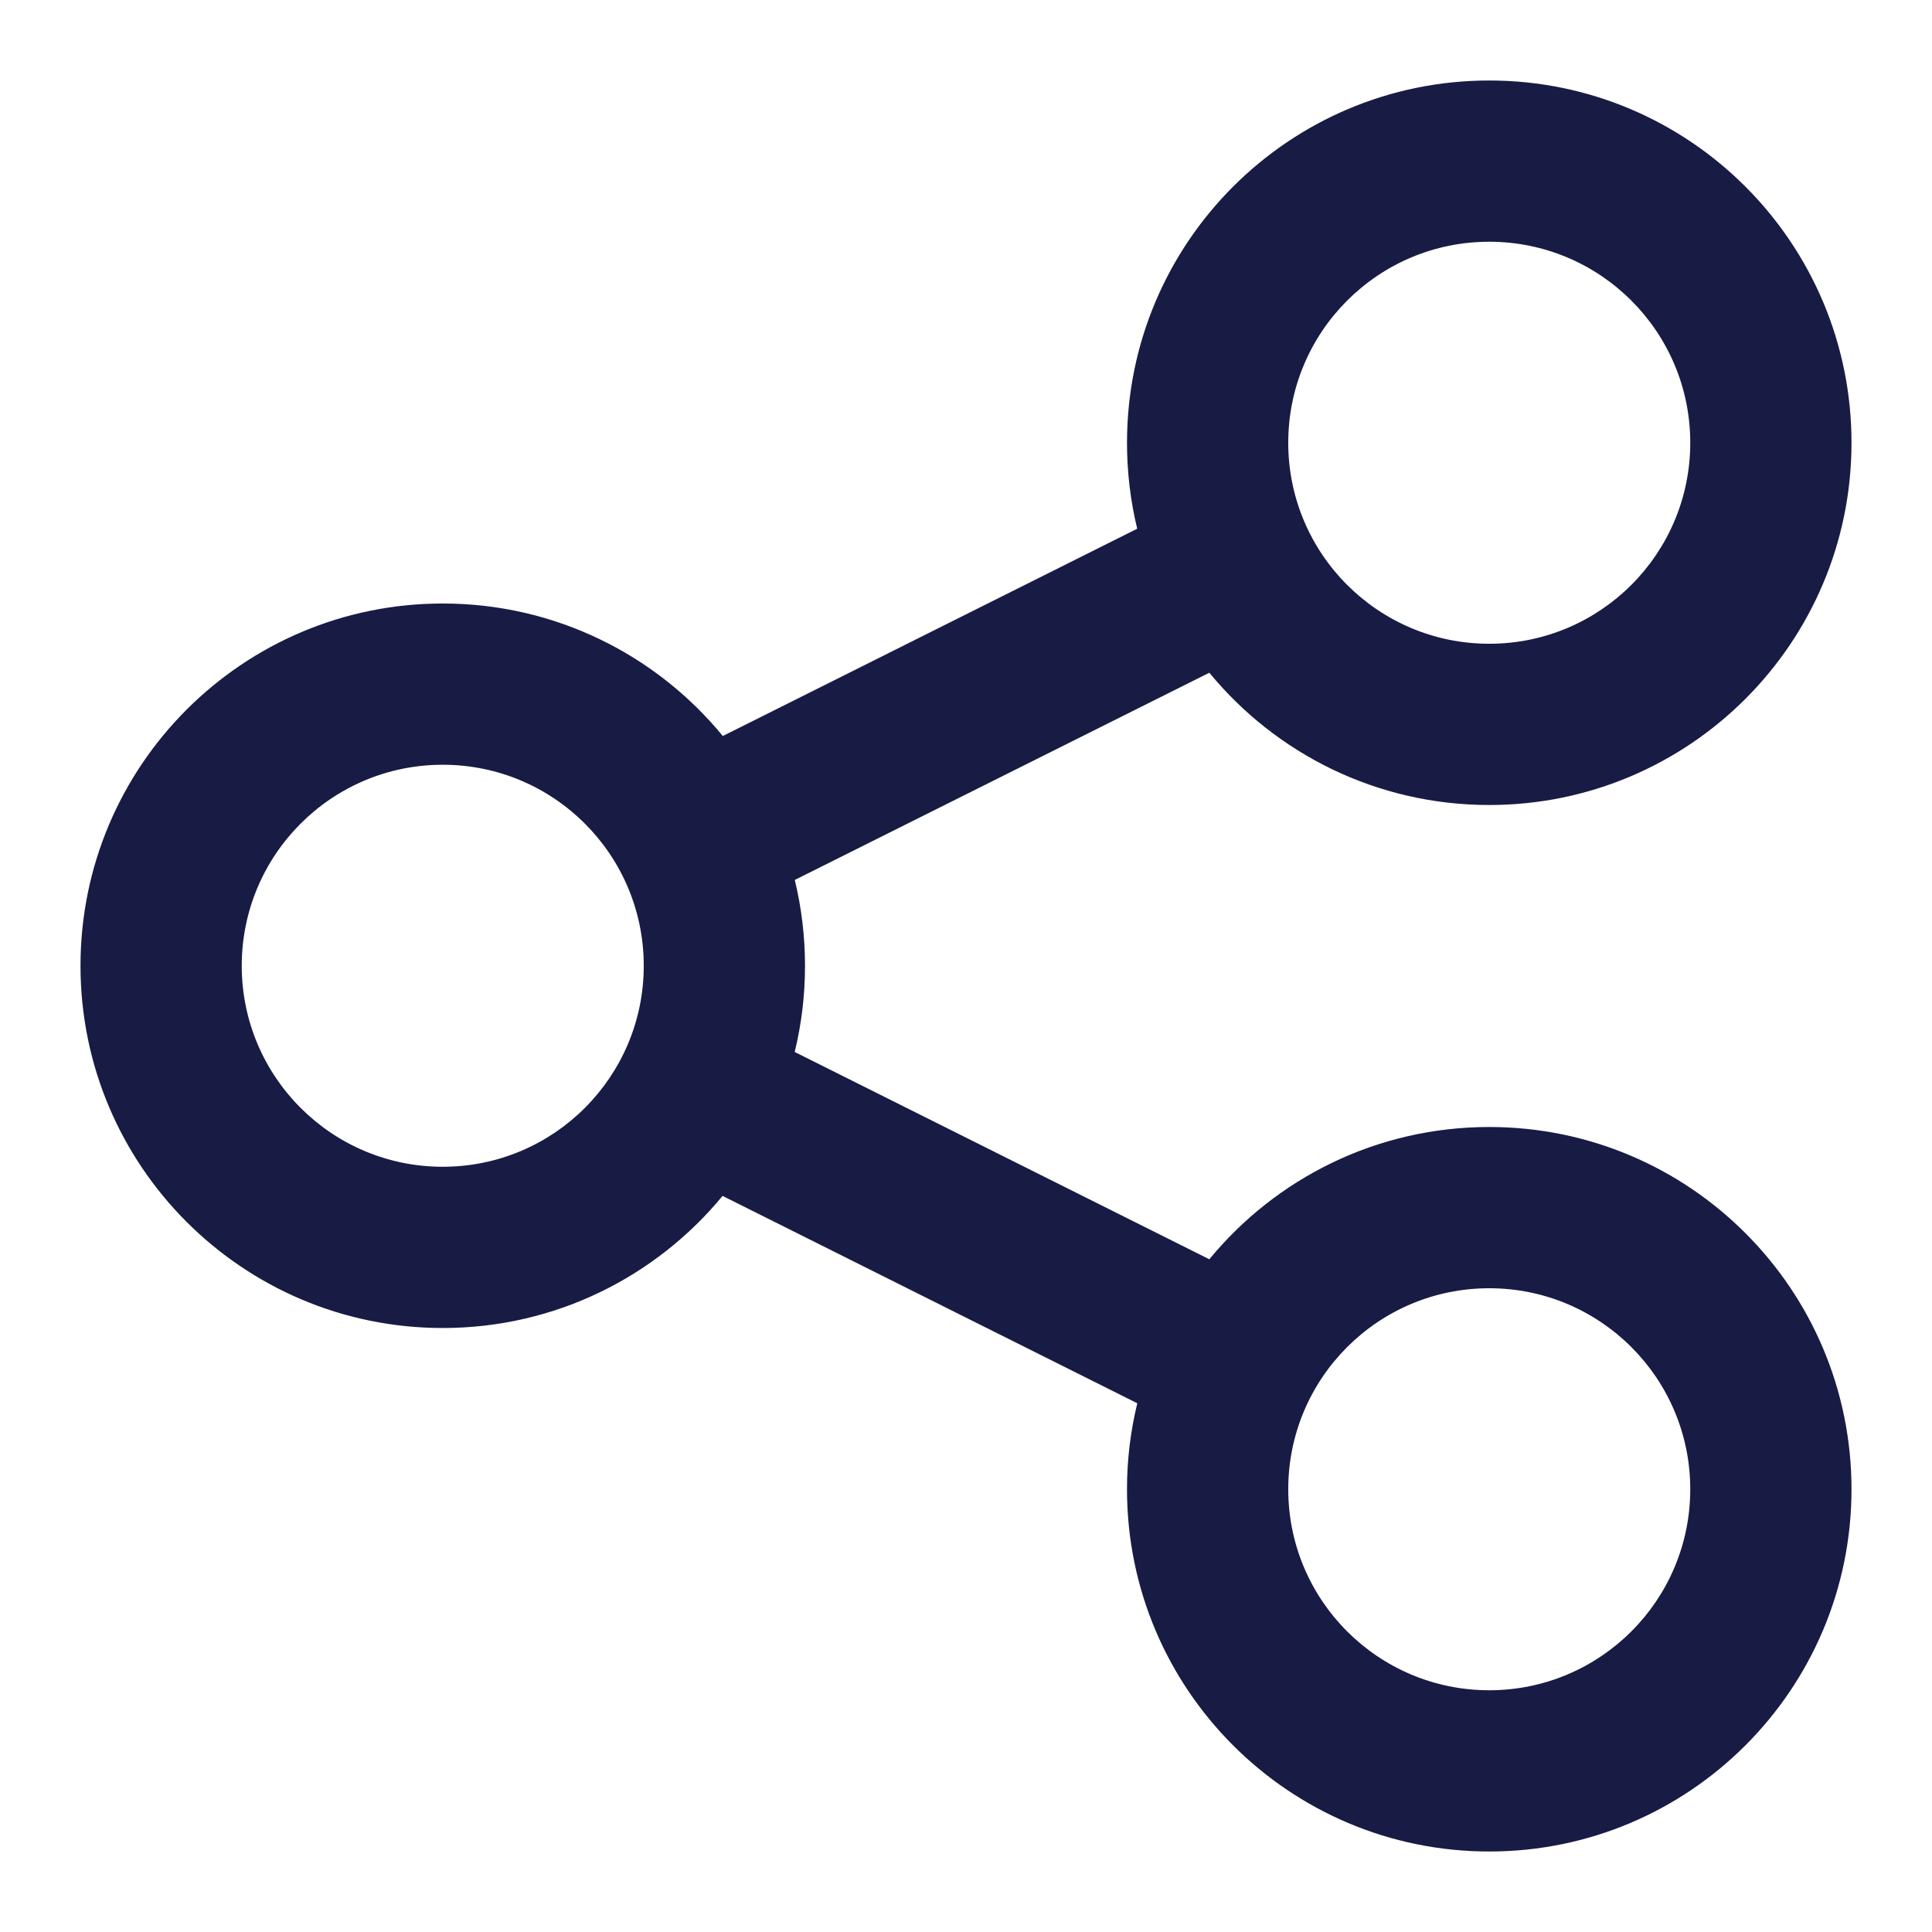
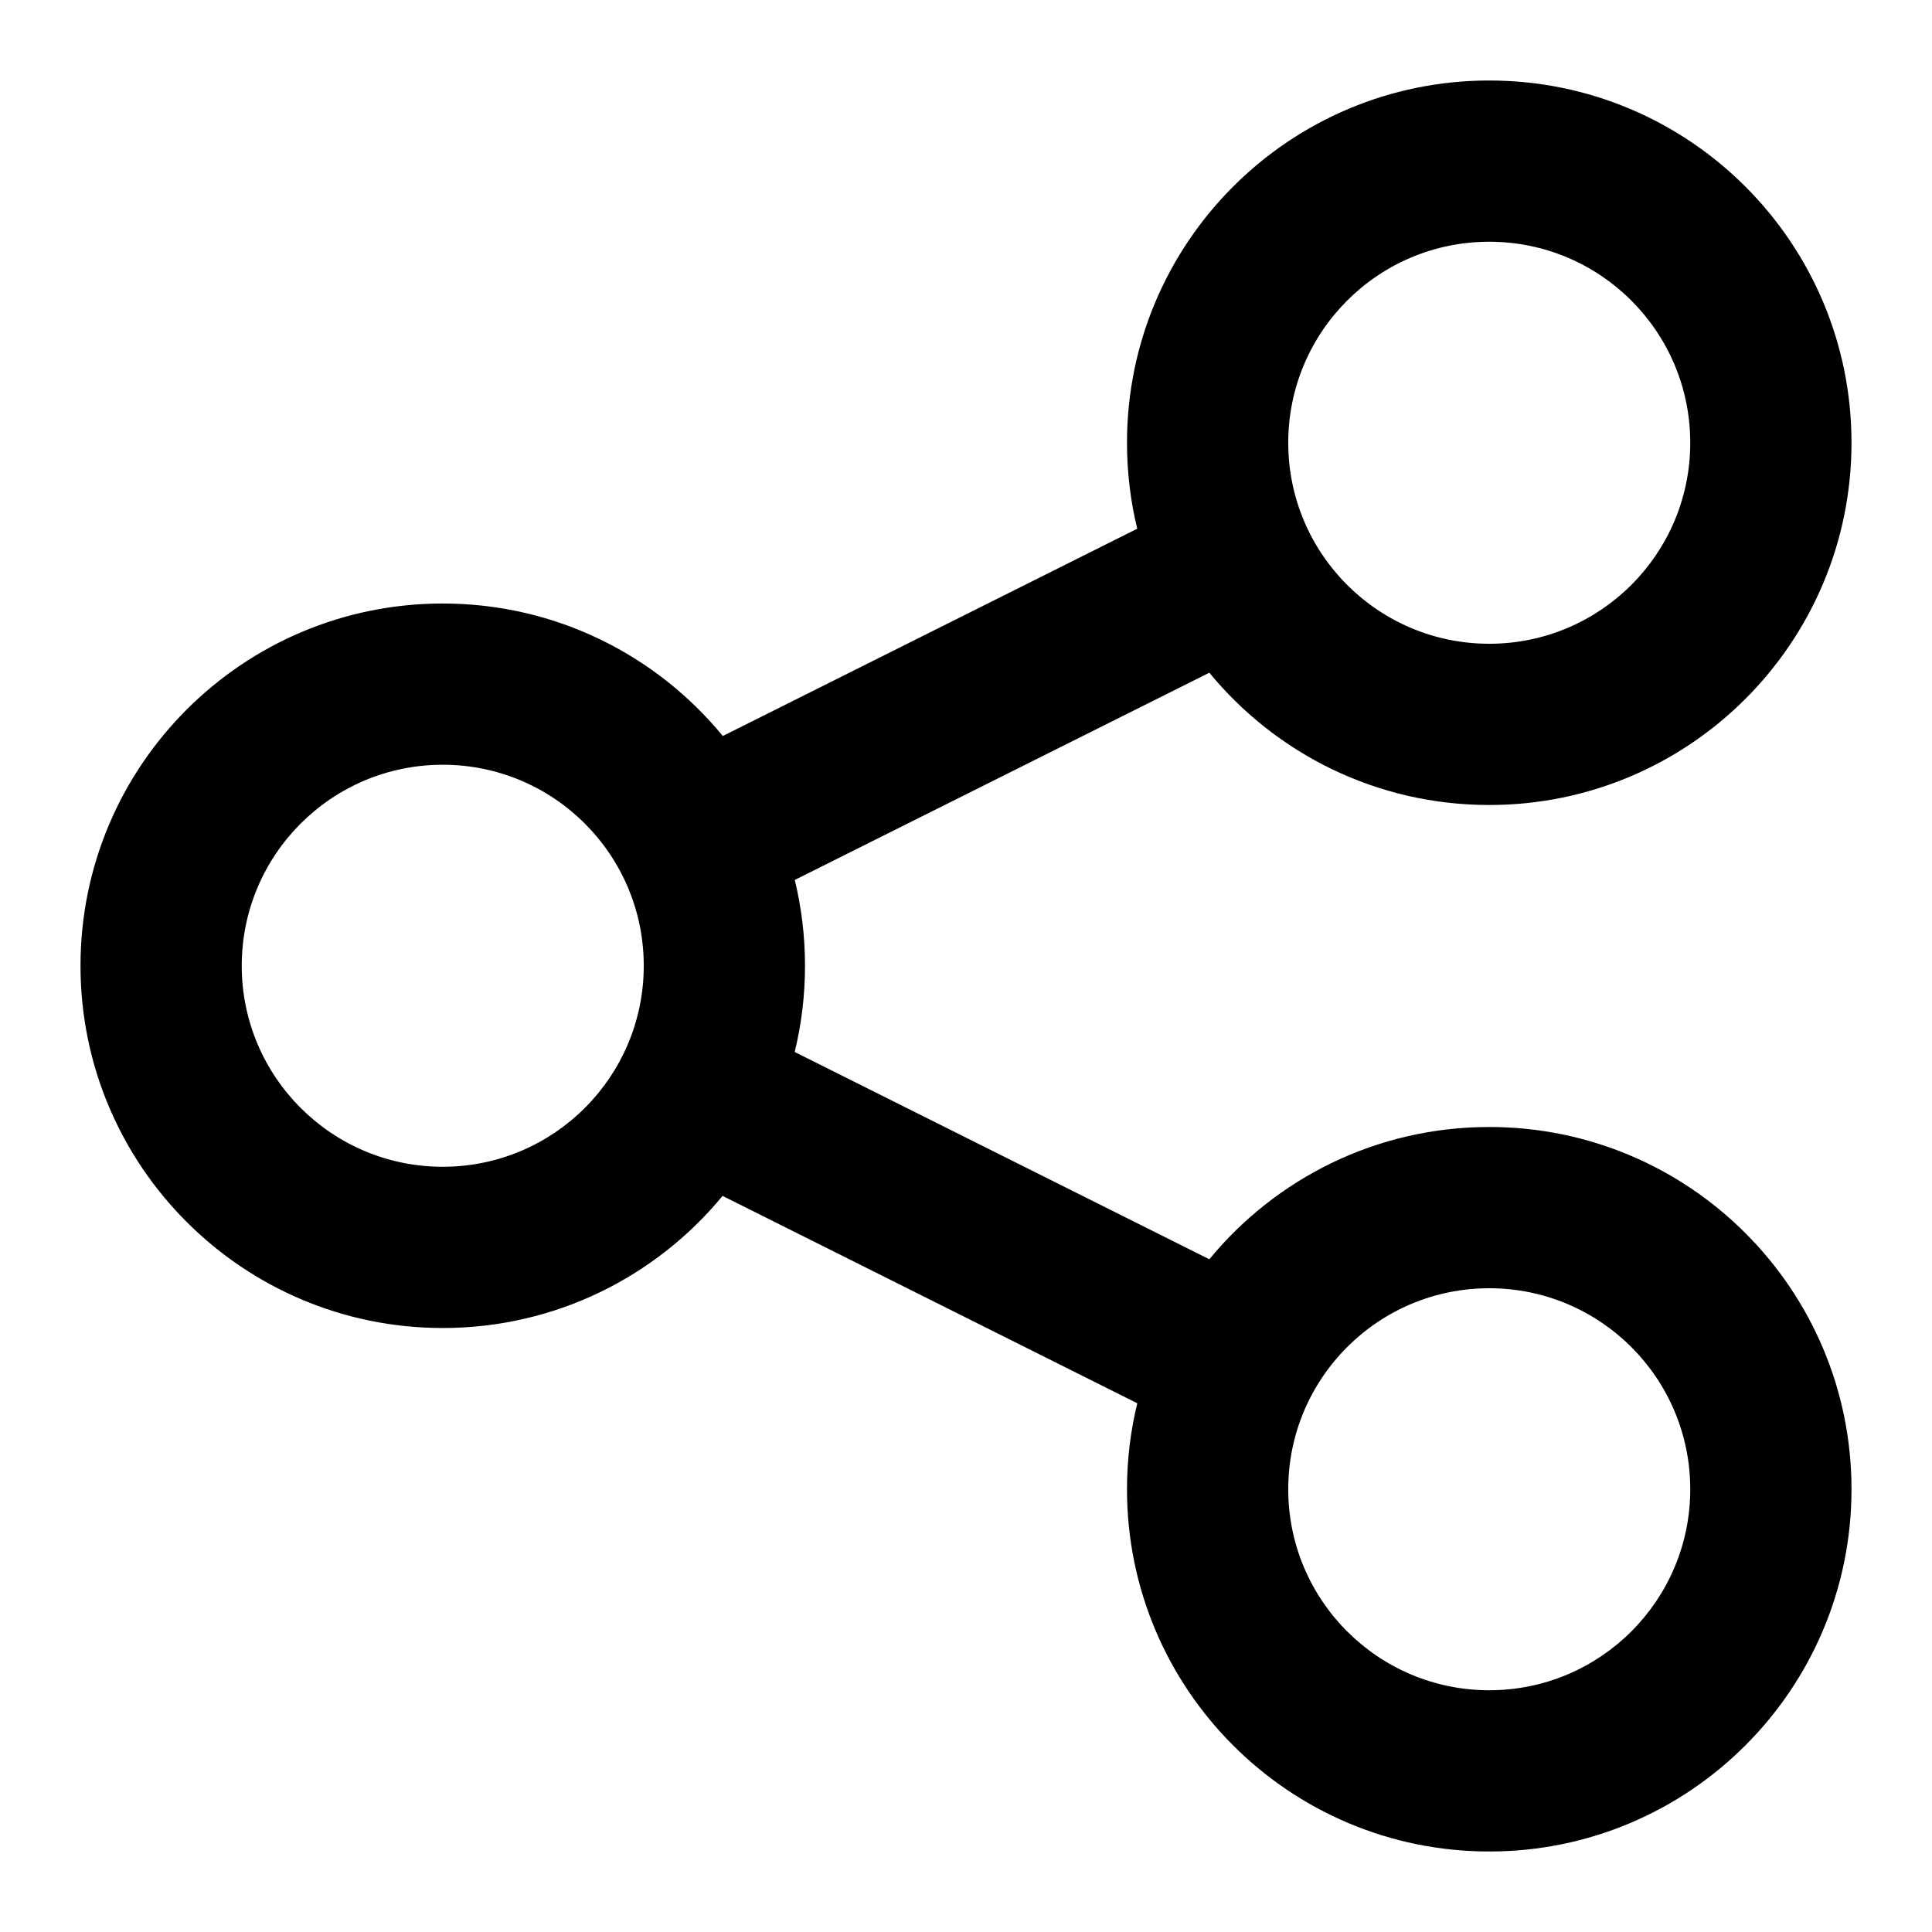
<svg xmlns="http://www.w3.org/2000/svg" width="38" height="38" viewBox="0 0 24 24" fill="none">
-   <path d="M23 5.5C23 7.985 20.985 10 18.5 10C17.099 10 15.848 9.36 15.023 8.357L9.873 10.931C9.956 11.273 10 11.63 10 11.997C10 12.366 9.956 12.725 9.872 13.068L15.023 15.643C15.848 14.64 17.099 14 18.5 14C20.985 14 23 16.015 23 18.5C23 20.985 20.985 23 18.5 23C16.015 23 14 20.985 14 18.5C14 18.132 14.044 17.774 14.128 17.432L8.976 14.856C8.15 15.858 6.9 16.497 5.5 16.497C3.015 16.497 1 14.482 1 11.997C1 9.512 3.015 7.497 5.5 7.497C6.902 7.497 8.154 8.138 8.979 9.143L14.127 6.568C14.044 6.226 14 5.868 14 5.5C14 3.015 16.015 1 18.5 1C20.985 1 23 3.015 23 5.5ZM16.003 5.5C16.003 6.879 17.121 7.997 18.5 7.997C19.879 7.997 20.997 6.879 20.997 5.5C20.997 4.121 19.879 3.003 18.5 3.003C17.121 3.003 16.003 4.121 16.003 5.5ZM16.003 18.5C16.003 19.879 17.121 20.997 18.5 20.997C19.879 20.997 20.997 19.879 20.997 18.5C20.997 17.121 19.879 16.003 18.5 16.003C17.121 16.003 16.003 17.121 16.003 18.5ZM5.5 14.494C4.121 14.494 3.003 13.376 3.003 11.997C3.003 10.618 4.121 9.5 5.5 9.5C6.879 9.5 7.997 10.618 7.997 11.997C7.997 13.376 6.879 14.494 5.5 14.494Z" fill="#181B44" fill-rule="evenodd" clip-rule="evenodd" />
+   <path d="M23 5.5C23 7.985 20.985 10 18.5 10C17.099 10 15.848 9.36 15.023 8.357L9.873 10.931C9.956 11.273 10 11.63 10 11.997C10 12.366 9.956 12.725 9.872 13.068L15.023 15.643C15.848 14.64 17.099 14 18.5 14C20.985 14 23 16.015 23 18.5C23 20.985 20.985 23 18.5 23C16.015 23 14 20.985 14 18.5C14 18.132 14.044 17.774 14.128 17.432L8.976 14.856C8.15 15.858 6.9 16.497 5.5 16.497C3.015 16.497 1 14.482 1 11.997C1 9.512 3.015 7.497 5.5 7.497C6.902 7.497 8.154 8.138 8.979 9.143L14.127 6.568C14.044 6.226 14 5.868 14 5.5C14 3.015 16.015 1 18.5 1C20.985 1 23 3.015 23 5.5ZM16.003 5.5C16.003 6.879 17.121 7.997 18.5 7.997C19.879 7.997 20.997 6.879 20.997 5.5C20.997 4.121 19.879 3.003 18.5 3.003C17.121 3.003 16.003 4.121 16.003 5.5ZM16.003 18.5C16.003 19.879 17.121 20.997 18.5 20.997C19.879 20.997 20.997 19.879 20.997 18.5C20.997 17.121 19.879 16.003 18.5 16.003C17.121 16.003 16.003 17.121 16.003 18.5ZM5.5 14.494C4.121 14.494 3.003 13.376 3.003 11.997C3.003 10.618 4.121 9.5 5.5 9.5C6.879 9.5 7.997 10.618 7.997 11.997C7.997 13.376 6.879 14.494 5.5 14.494Z" fill="#000000" fill-rule="evenodd" clip-rule="evenodd" />
</svg>
